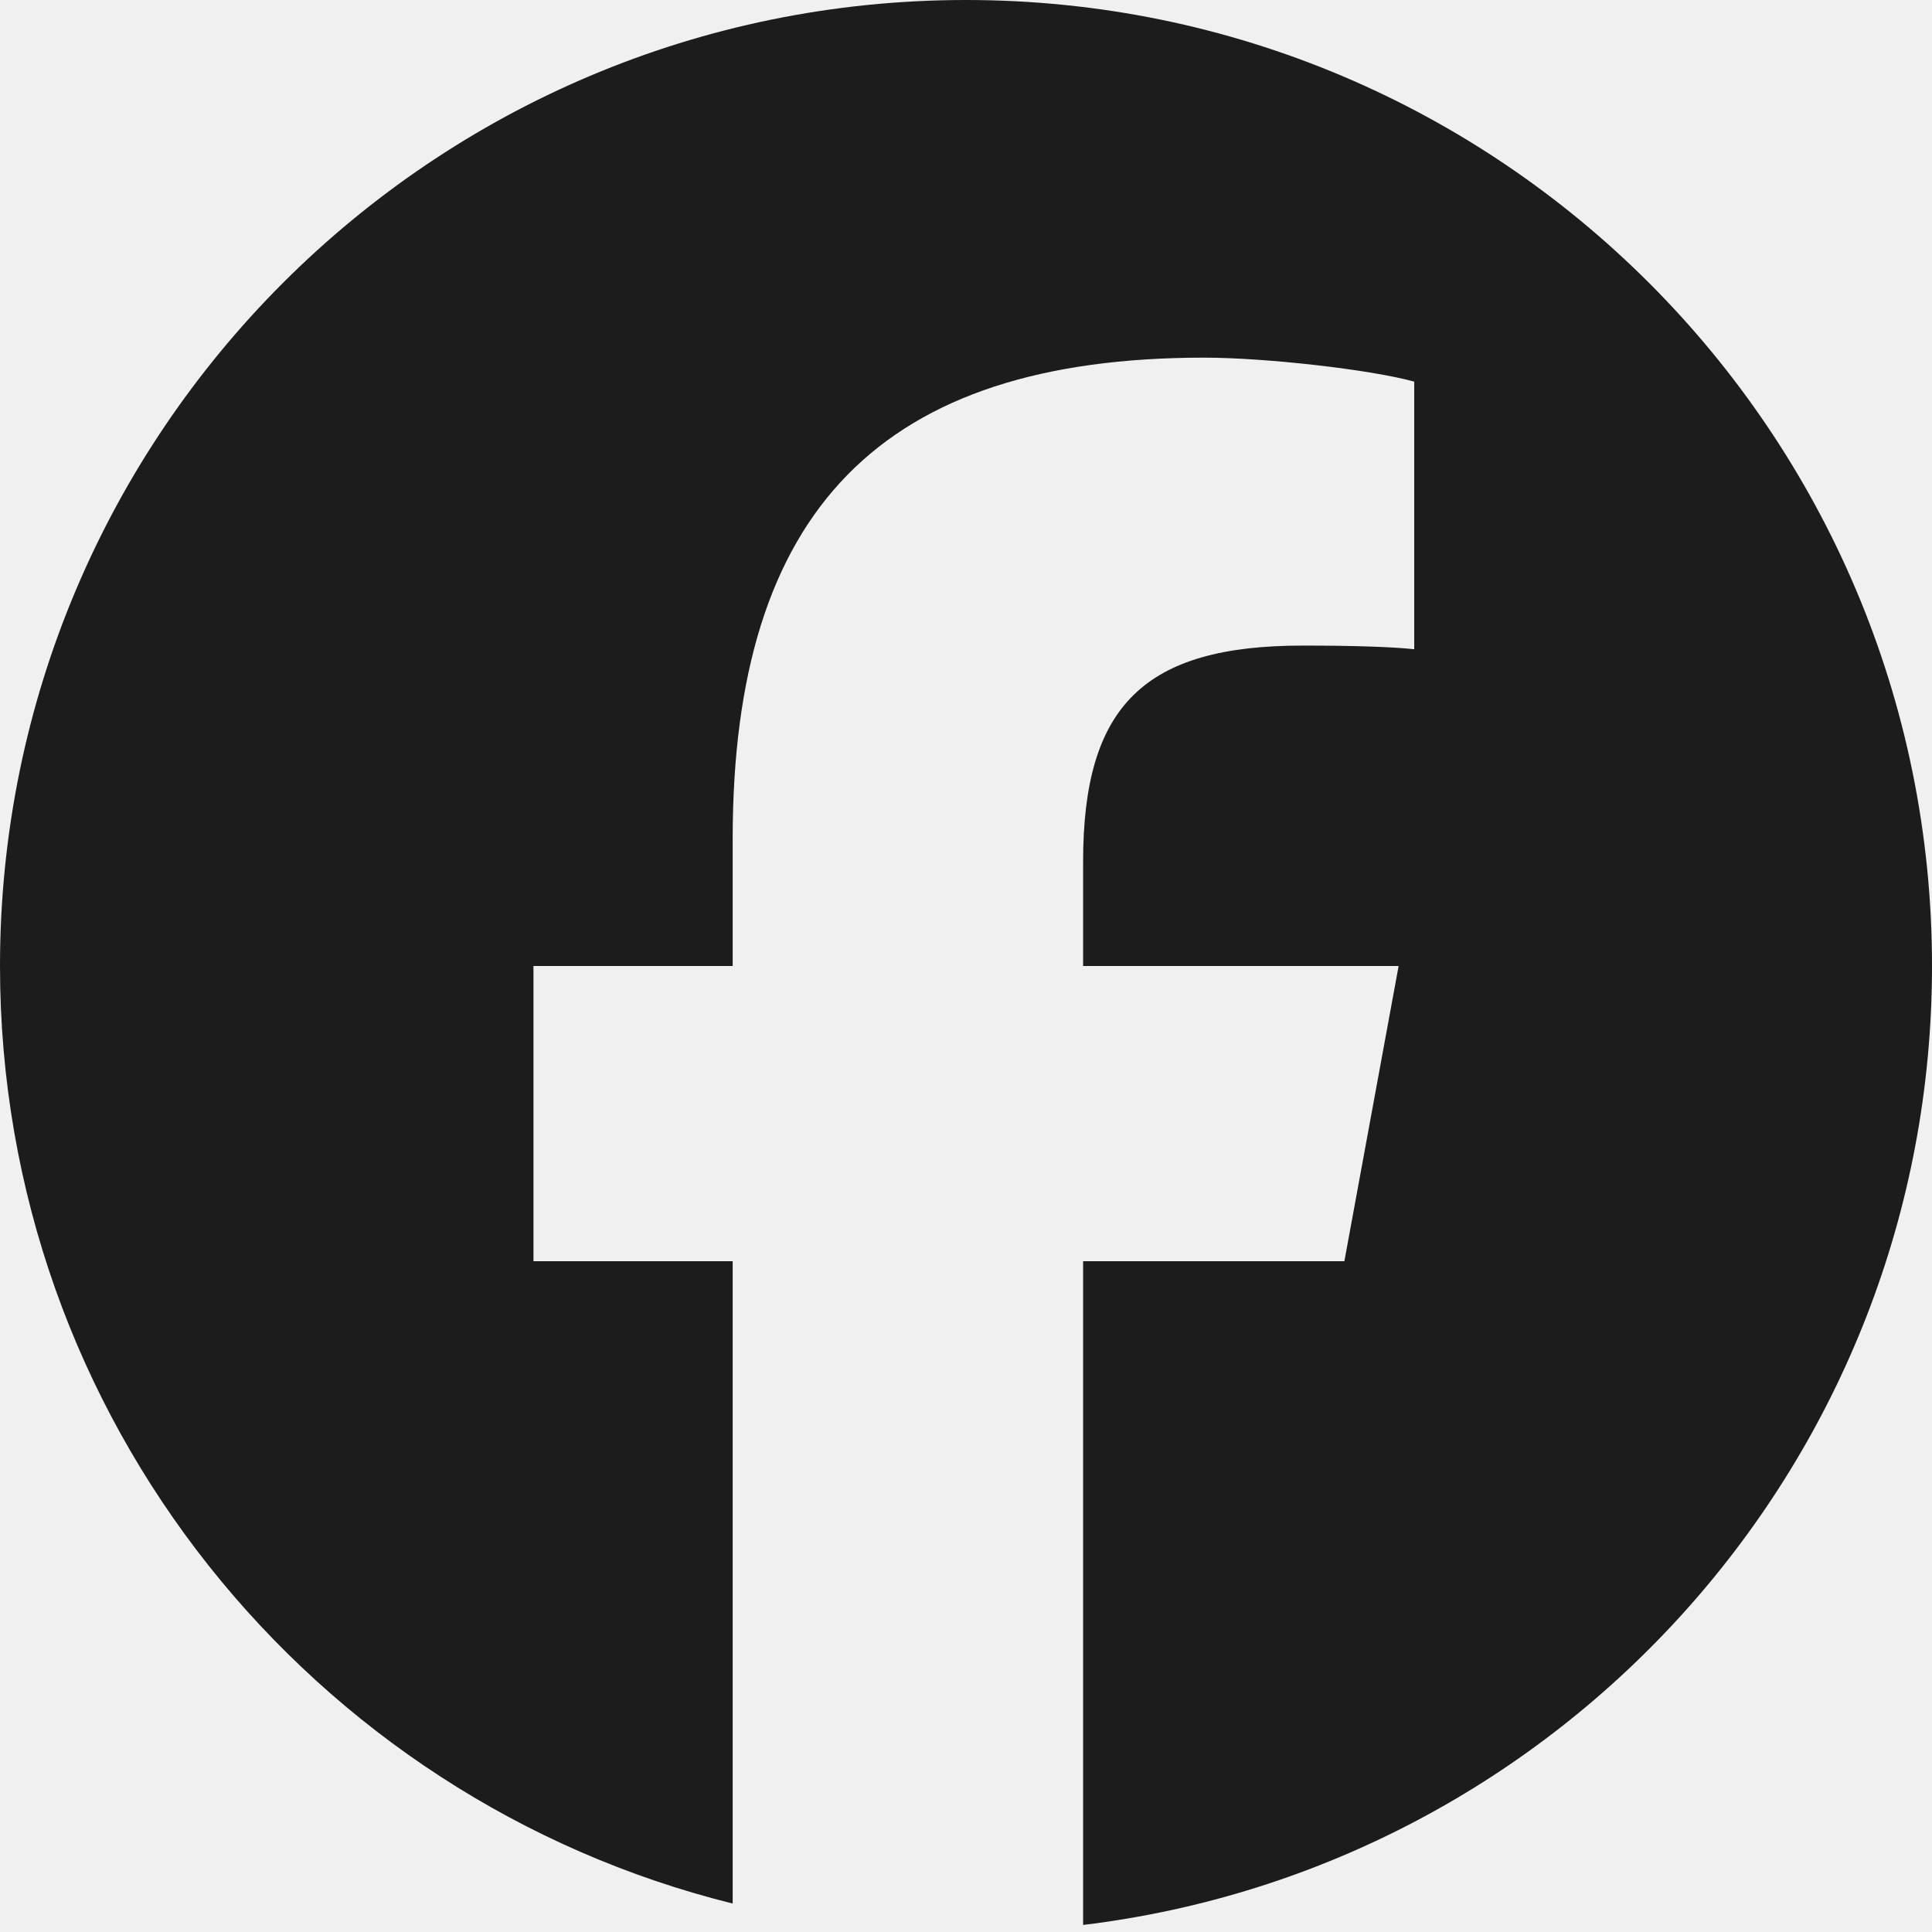
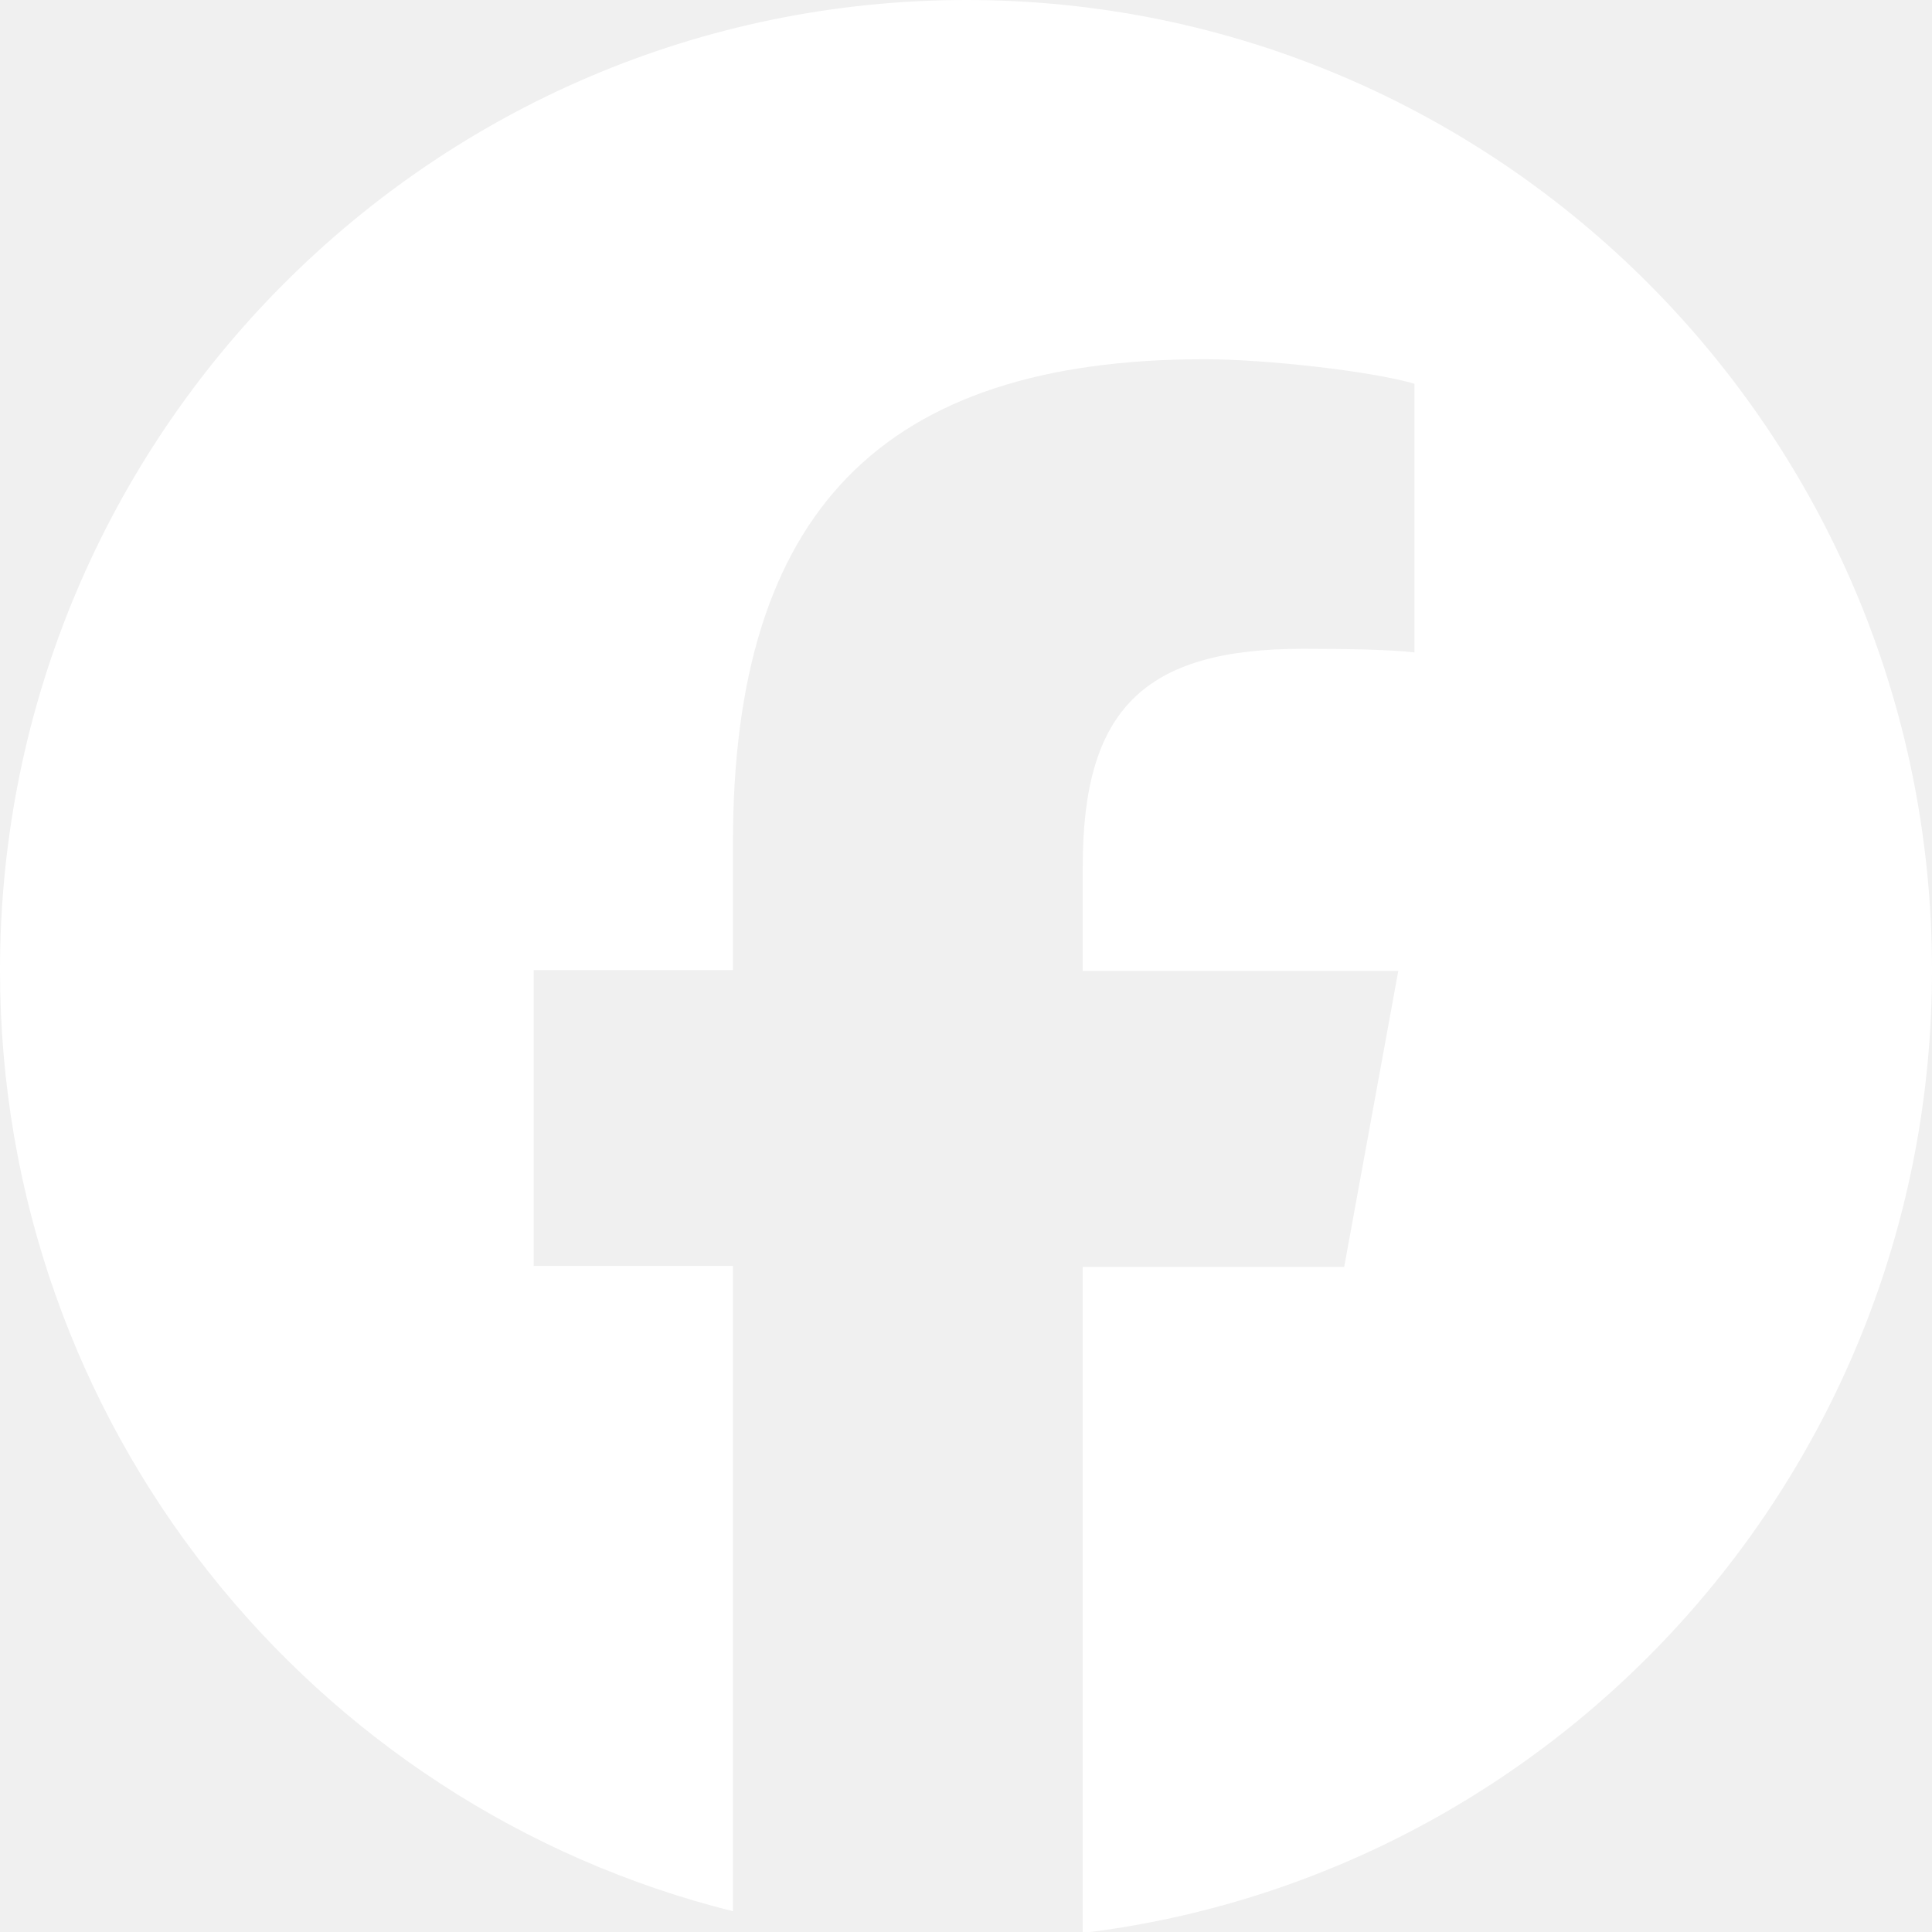
- <svg xmlns="http://www.w3.org/2000/svg" width="26" height="26" viewBox="0 0 26 26" fill="none">
-   <g clip-path="url(#clip0_5652_26262)">
-     <path d="M13 0C5.82 0 0 5.82 0 13C0 19.096 4.197 24.212 9.86 25.617V16.973H7.179V13H9.86V11.288C9.86 6.863 11.862 4.813 16.206 4.813C17.03 4.813 18.451 4.974 19.032 5.136V8.737C18.726 8.704 18.193 8.688 17.531 8.688C15.399 8.688 14.576 9.496 14.576 11.595V13H18.822L18.092 16.973H14.576V25.905C21.013 25.127 26 19.647 26 13C26 5.82 20.18 0 13 0Z" fill="#1C1C1C" />
+ <svg xmlns="http://www.w3.org/2000/svg" width="16" height="16" viewBox="0 0 16 16" fill="none">
+   <g clip-path="url(#clip0_2_20)">
+     <path d="M16 8.034C16 3.597 12.416 0 8.004 0C3.591 0 0 3.597 0 8.034C0 11.803 2.583 14.958 6.07 15.828V10.484H4.42V8.034H6.07V6.977C6.07 4.242 7.302 2.975 9.975 2.975C10.482 2.975 11.356 3.073 11.714 3.178V5.403C11.528 5.381 11.199 5.373 10.789 5.373C9.475 5.373 8.967 5.875 8.967 7.172V8.041H11.58L11.132 10.492H8.967V16.008C12.931 15.528 16 12.14 16 8.034Z" fill="white" />
  </g>
  <defs>
-     <clipPath id="clip0_5652_26262">
-       <rect width="26" height="26" fill="white" />
+     <clipPath id="clip0_2_20">
+       <rect width="16" height="16" fill="white" />
    </clipPath>
  </defs>
</svg>
